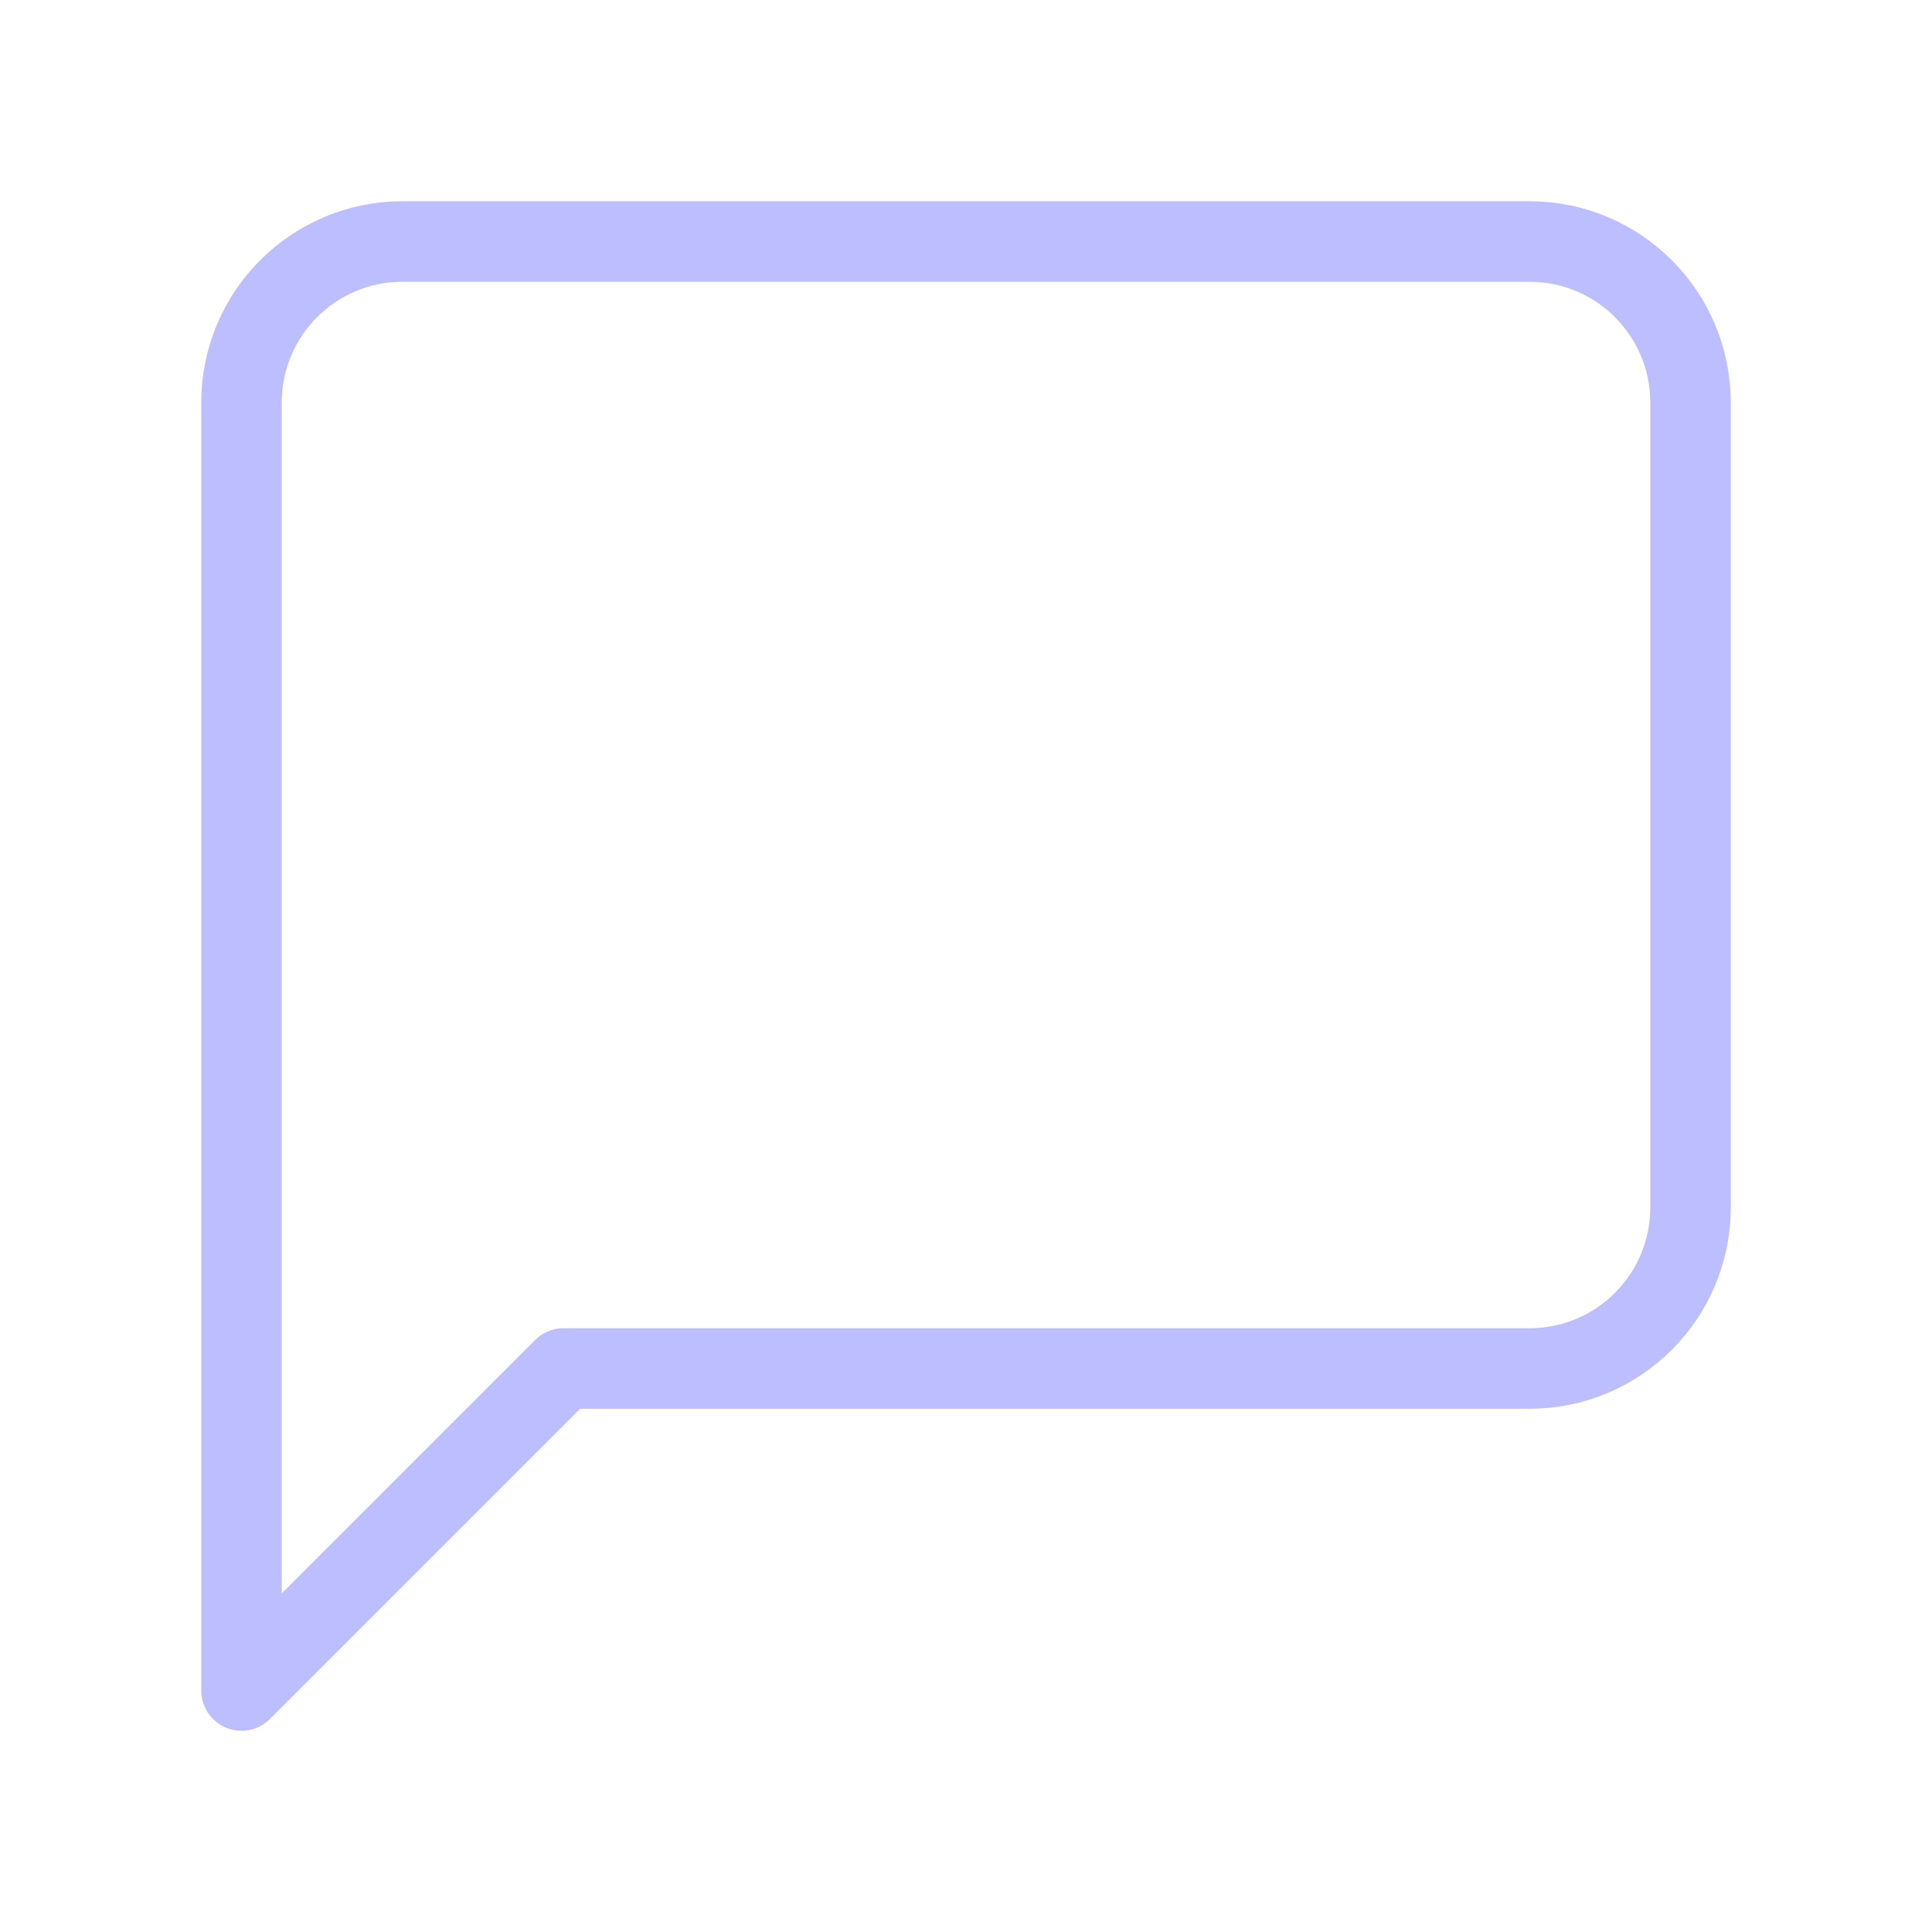
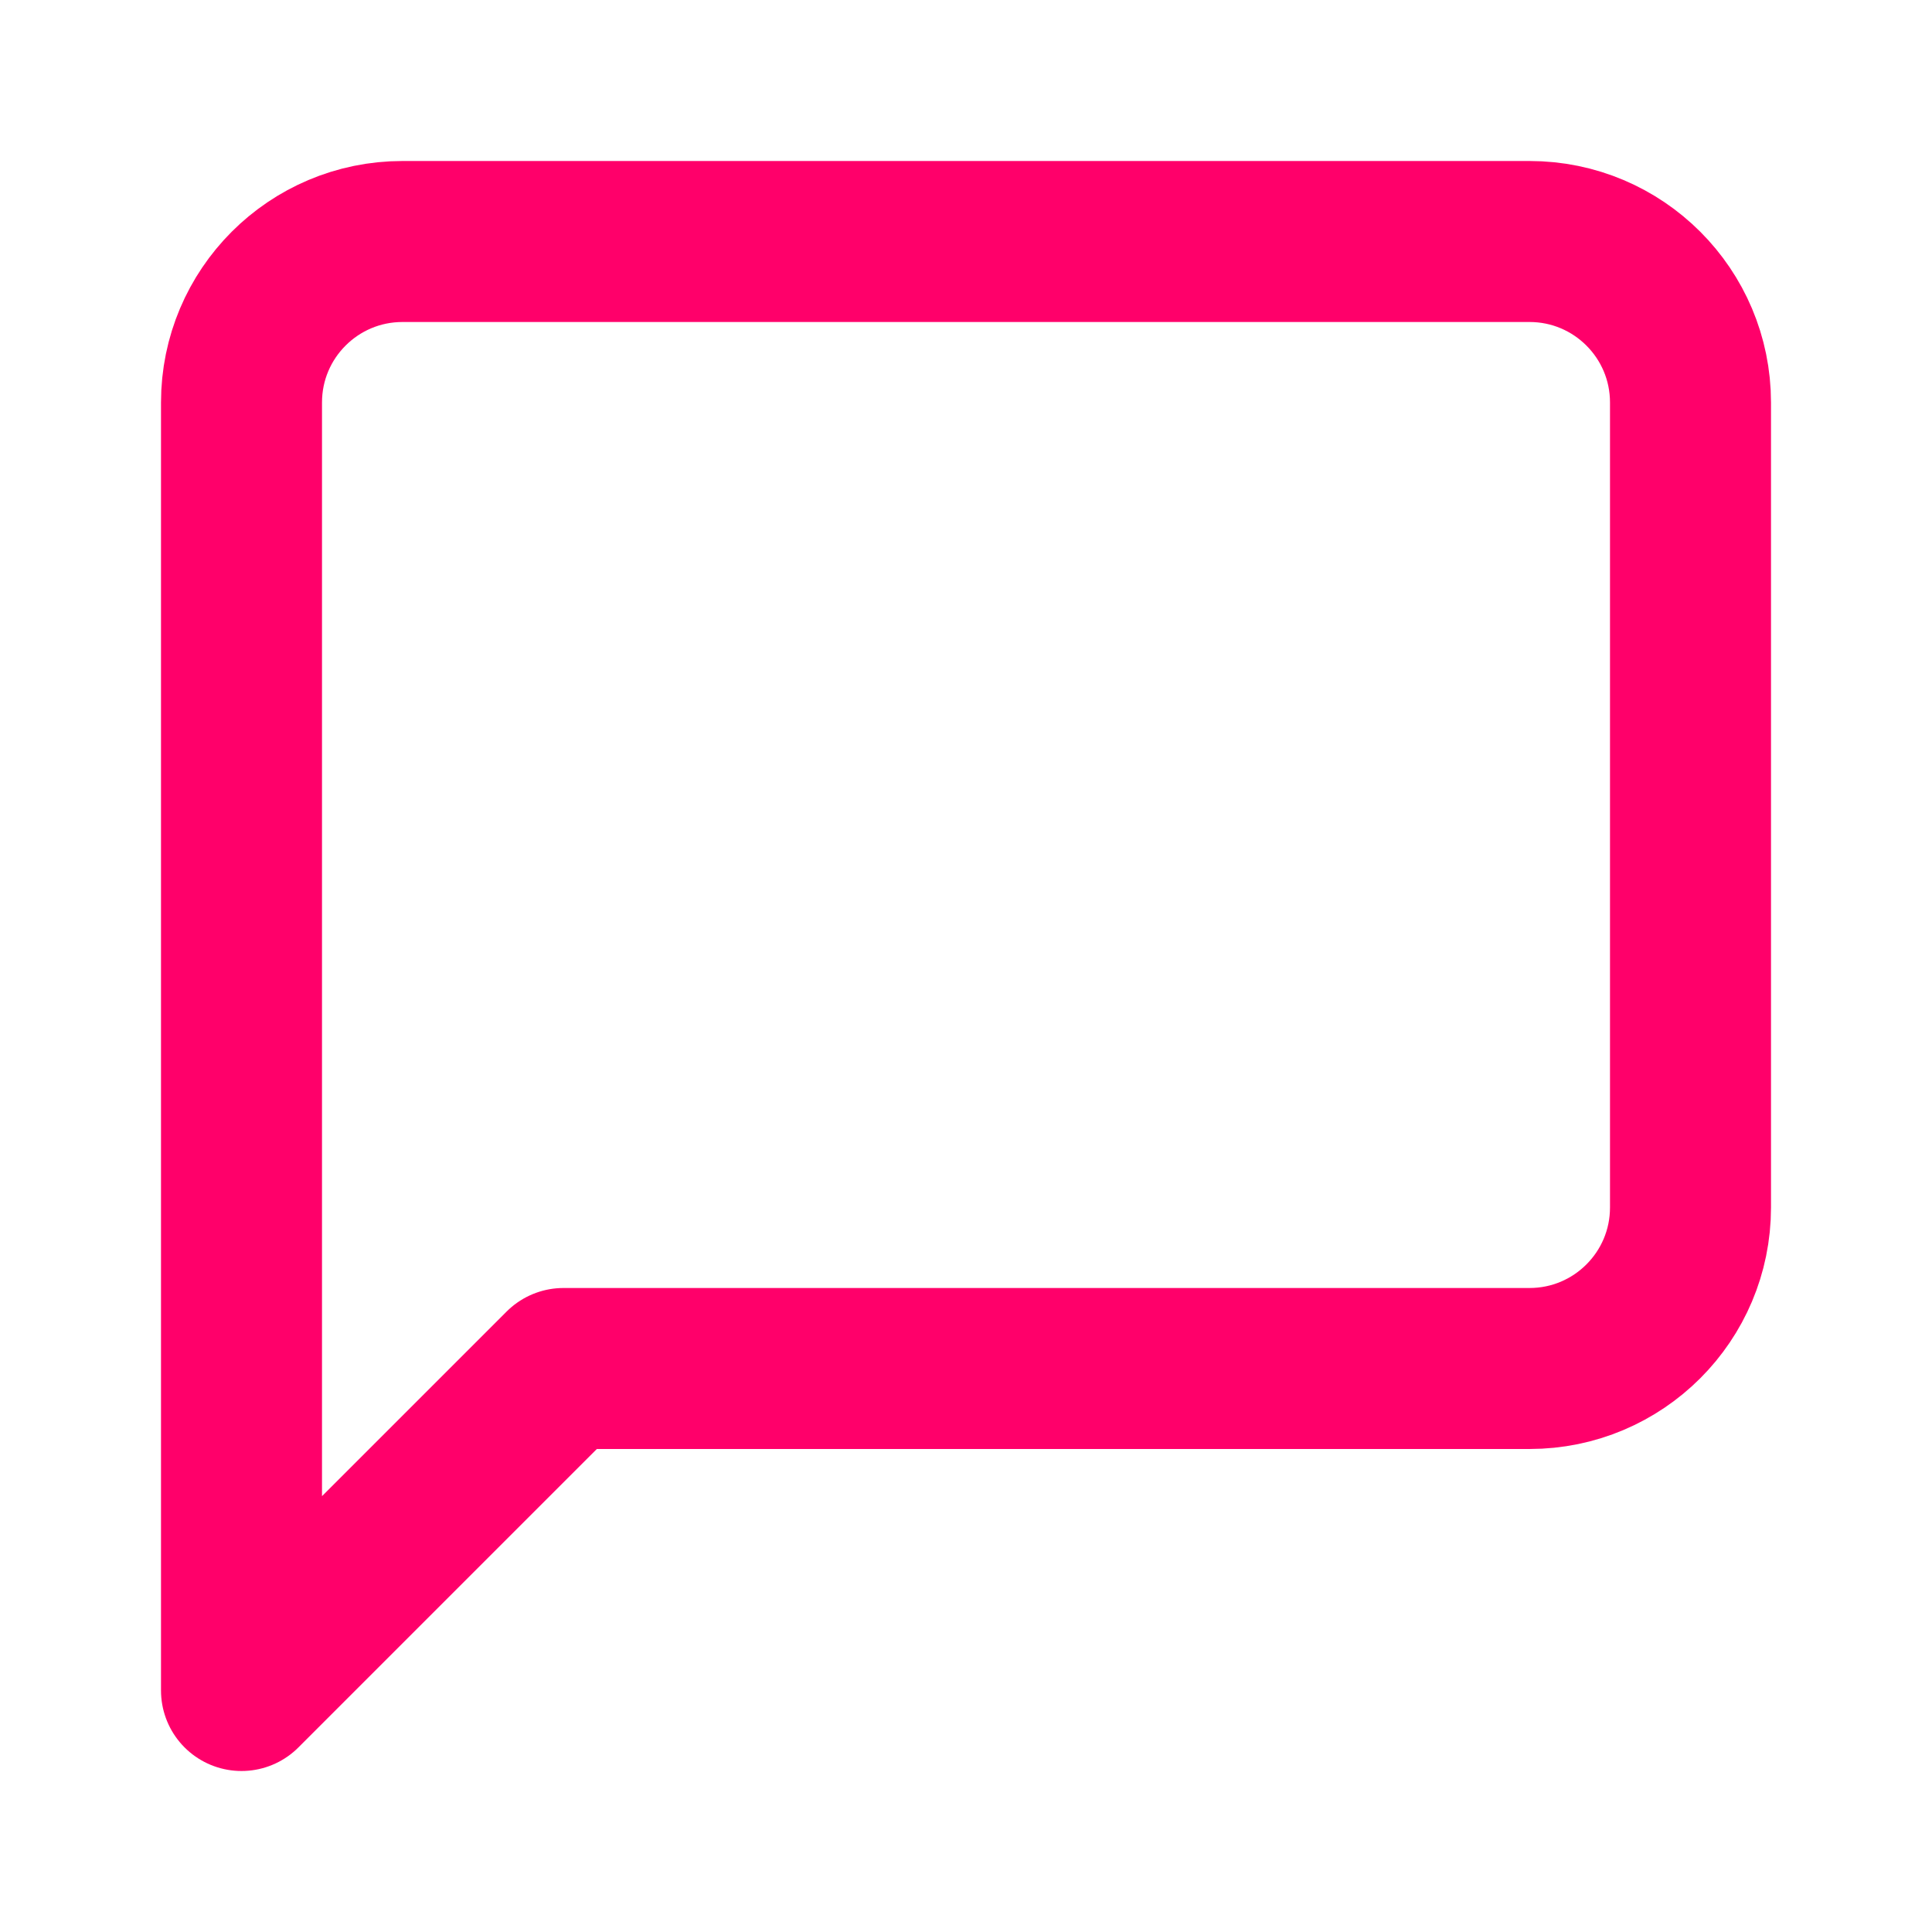
- <svg xmlns="http://www.w3.org/2000/svg" width="24" height="24" viewBox="0 0 24 24" fill="none" stroke="#bcbeff" stroke-width="1" stroke-linecap="round" stroke-linejoin="round" class="feather feather-message-square">
+ <svg xmlns="http://www.w3.org/2000/svg" width="24" height="24" viewBox="0 0 24 24" fill="none" stroke="#ff006a" stroke-width="2" stroke-linecap="round" stroke-linejoin="round" class="feather feather-message-square">
  <path d="M21 15a2 2 0 0 1-2 2H7l-4 4V5a2 2 0 0 1 2-2h14a2 2 0 0 1 2 2z" />
</svg>
